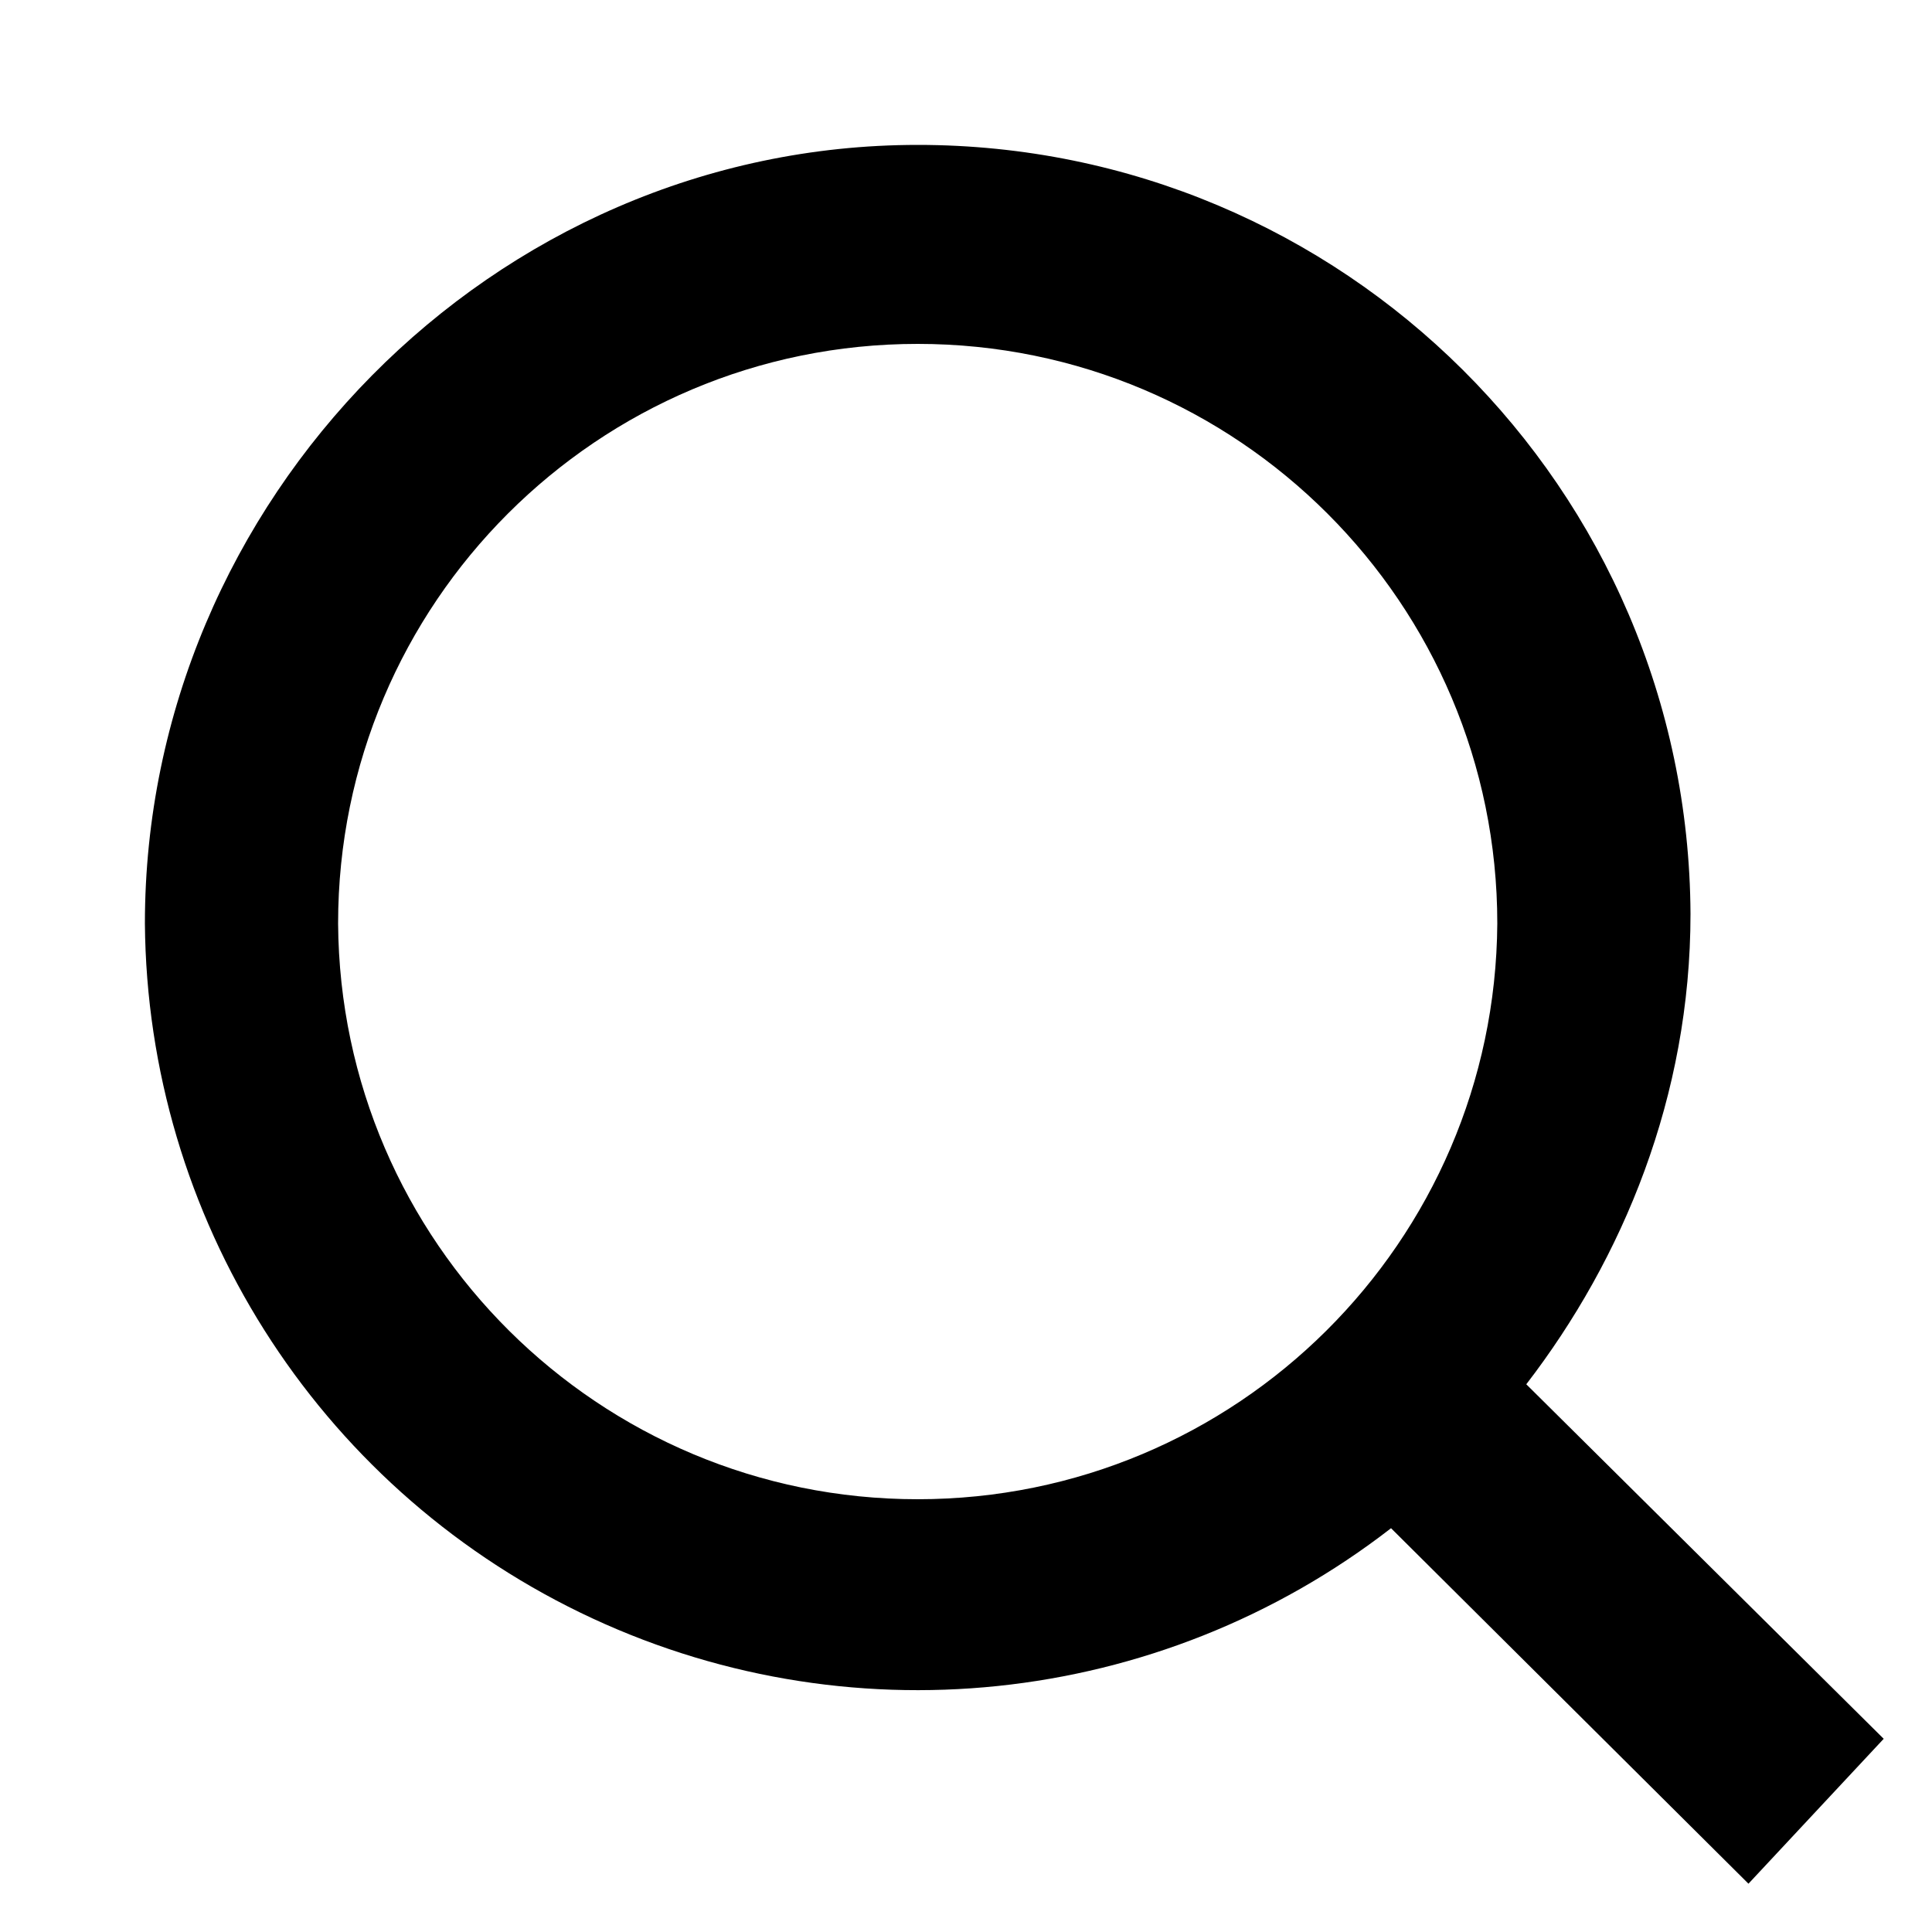
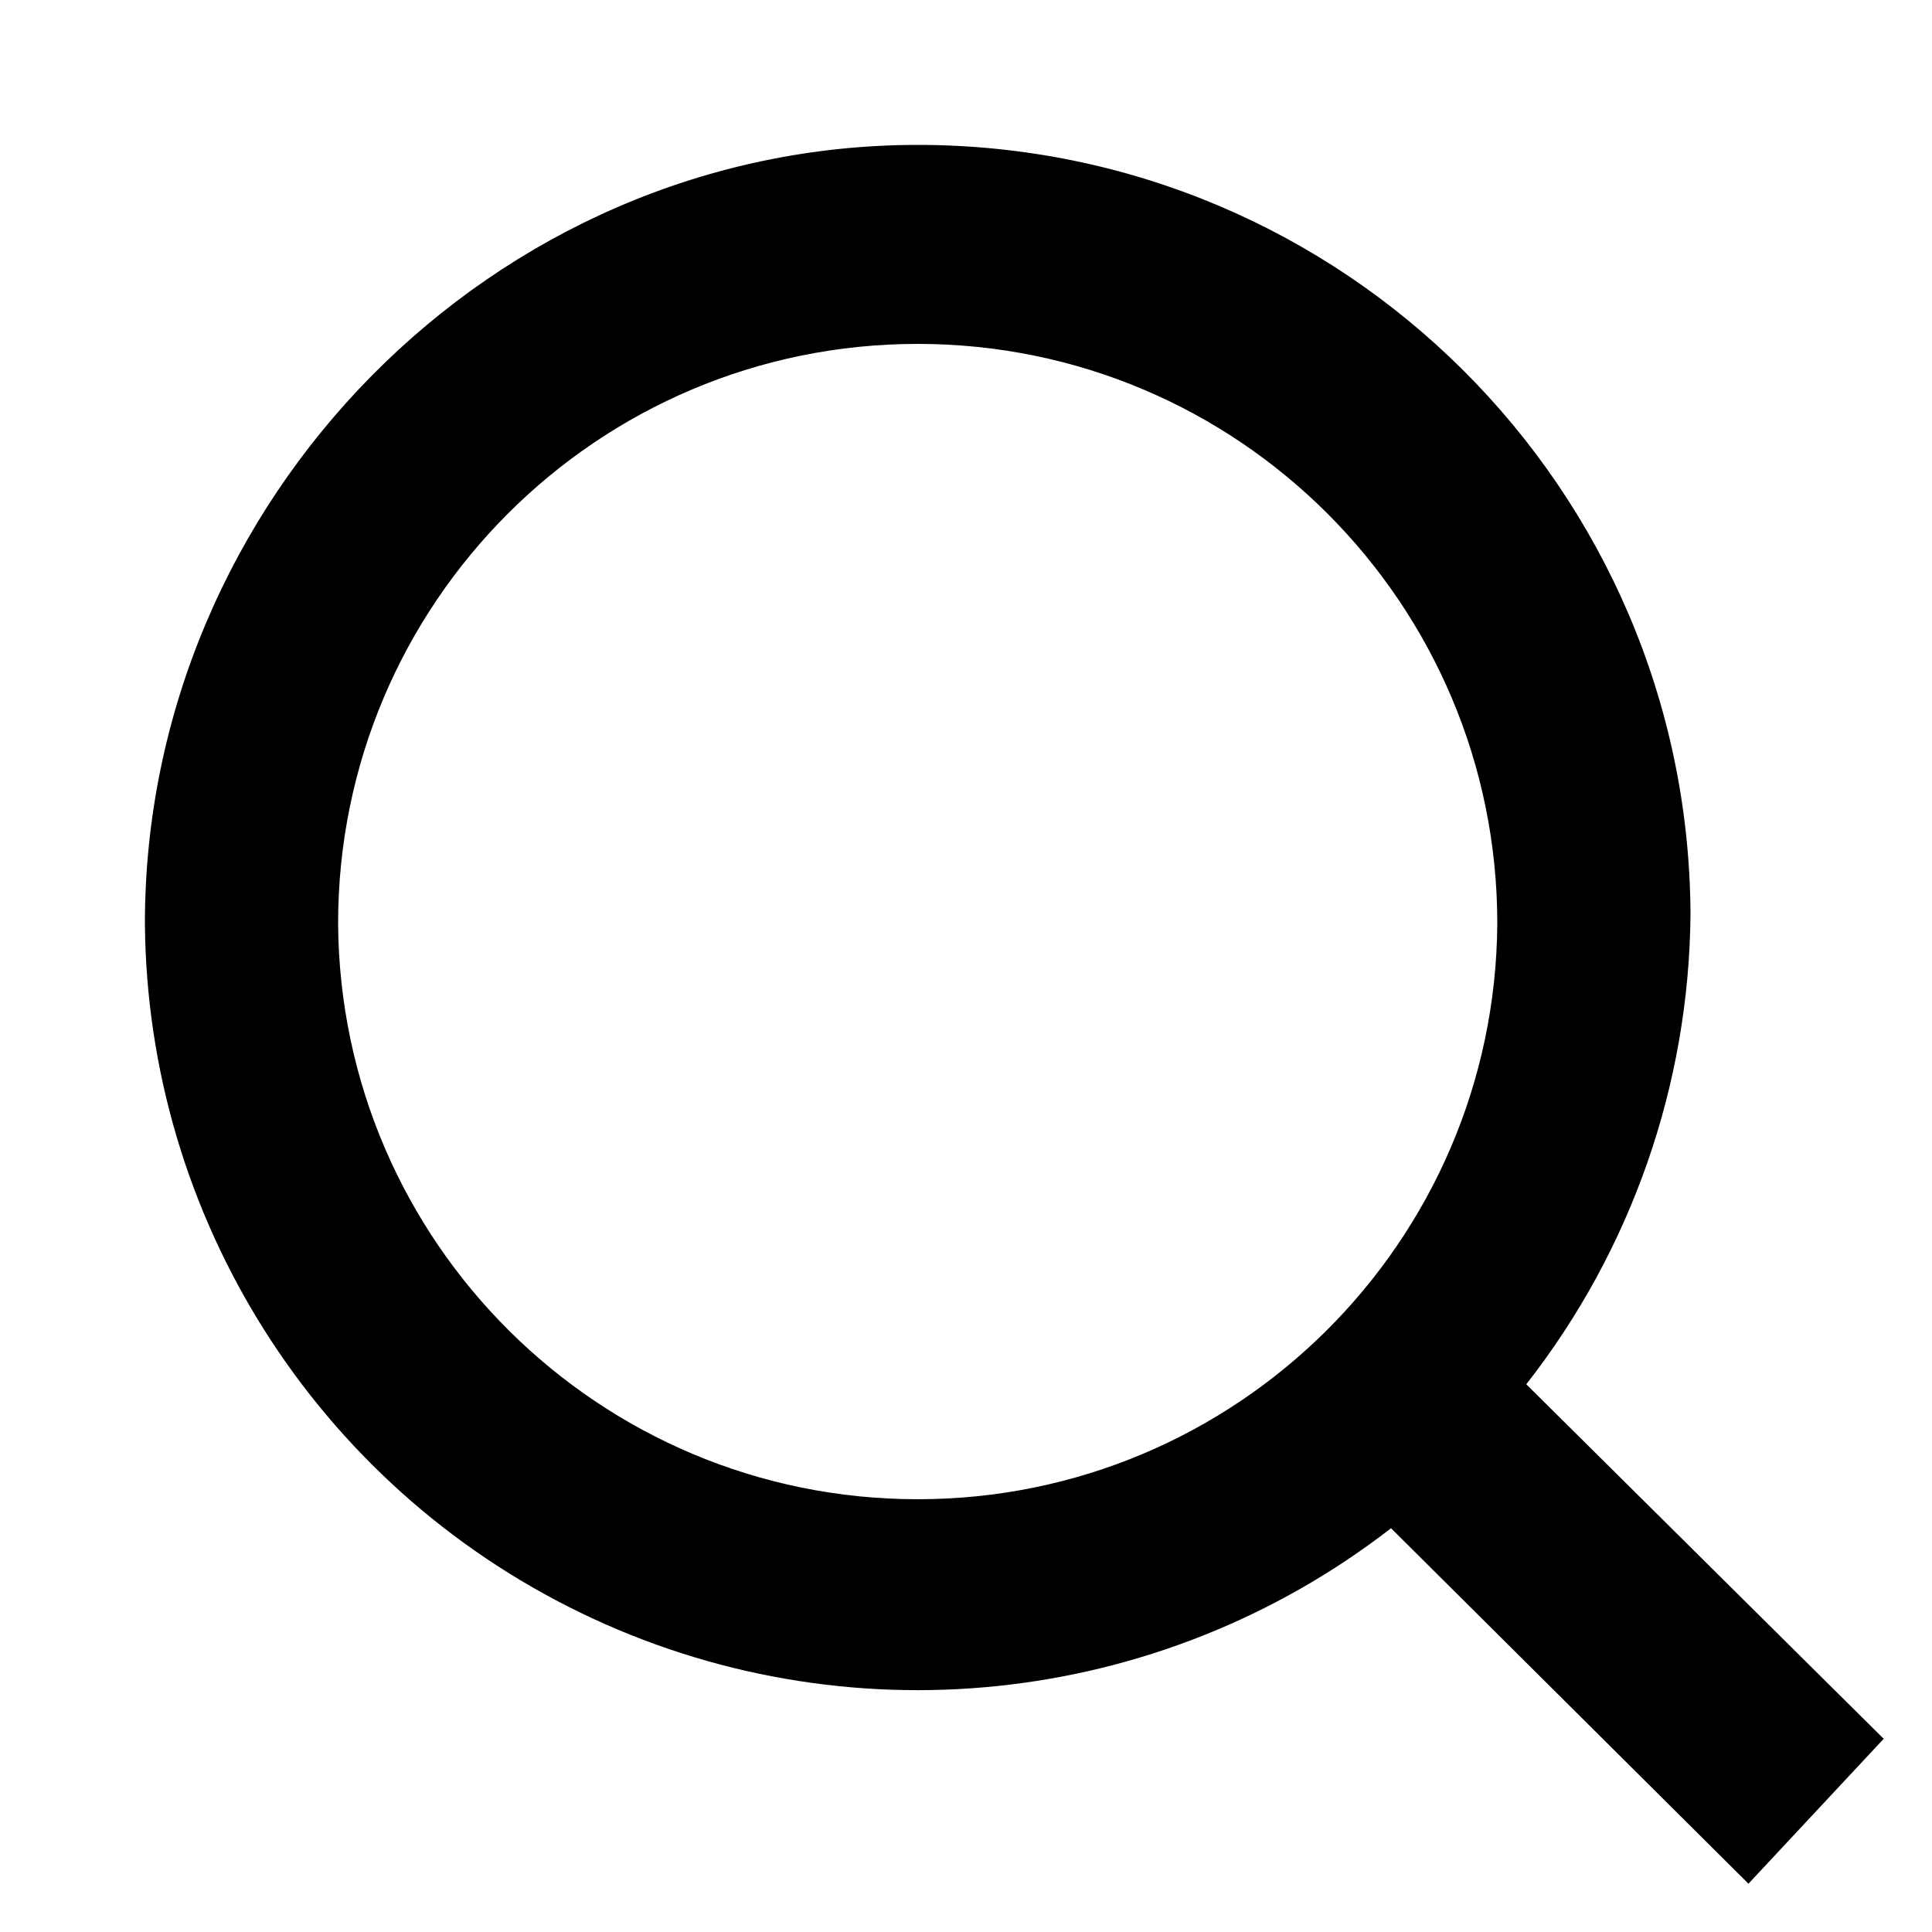
- <svg xmlns="http://www.w3.org/2000/svg" width="20" height="20" fill="none">
-   <path fill="#000" d="m19.5 18-3.7-3.67c1-1.3 1.7-2.98 1.7-4.87a8 8 0 0 0-8-7.96c-4.4 0-8 3.68-8 8.06a8 8 0 0 0 12.9 6.26l3.7 3.68 1.4-1.5Zm-10-2.48a6 6 0 0 1-6-5.96 6 6 0 0 1 12 0 6 6 0 0 1-6 5.96Z" />
+ <svg xmlns="http://www.w3.org/2000/svg" fill="none" viewBox="0 0 20 20">
+   <path fill="#000" d="m19.5 18-3.7-3.67a8 8 0 0 0 1.7-4.87 8 8 0 0 0-8-7.96c-4.4 0-8 3.68-8 8.06a8 8 0 0 0 12.9 6.26l3.7 3.68 1.4-1.5Zm-10-2.48a6 6 0 0 1-6-5.96 6 6 0 0 1 12 0 6 6 0 0 1-6 5.96Z" />
</svg>
